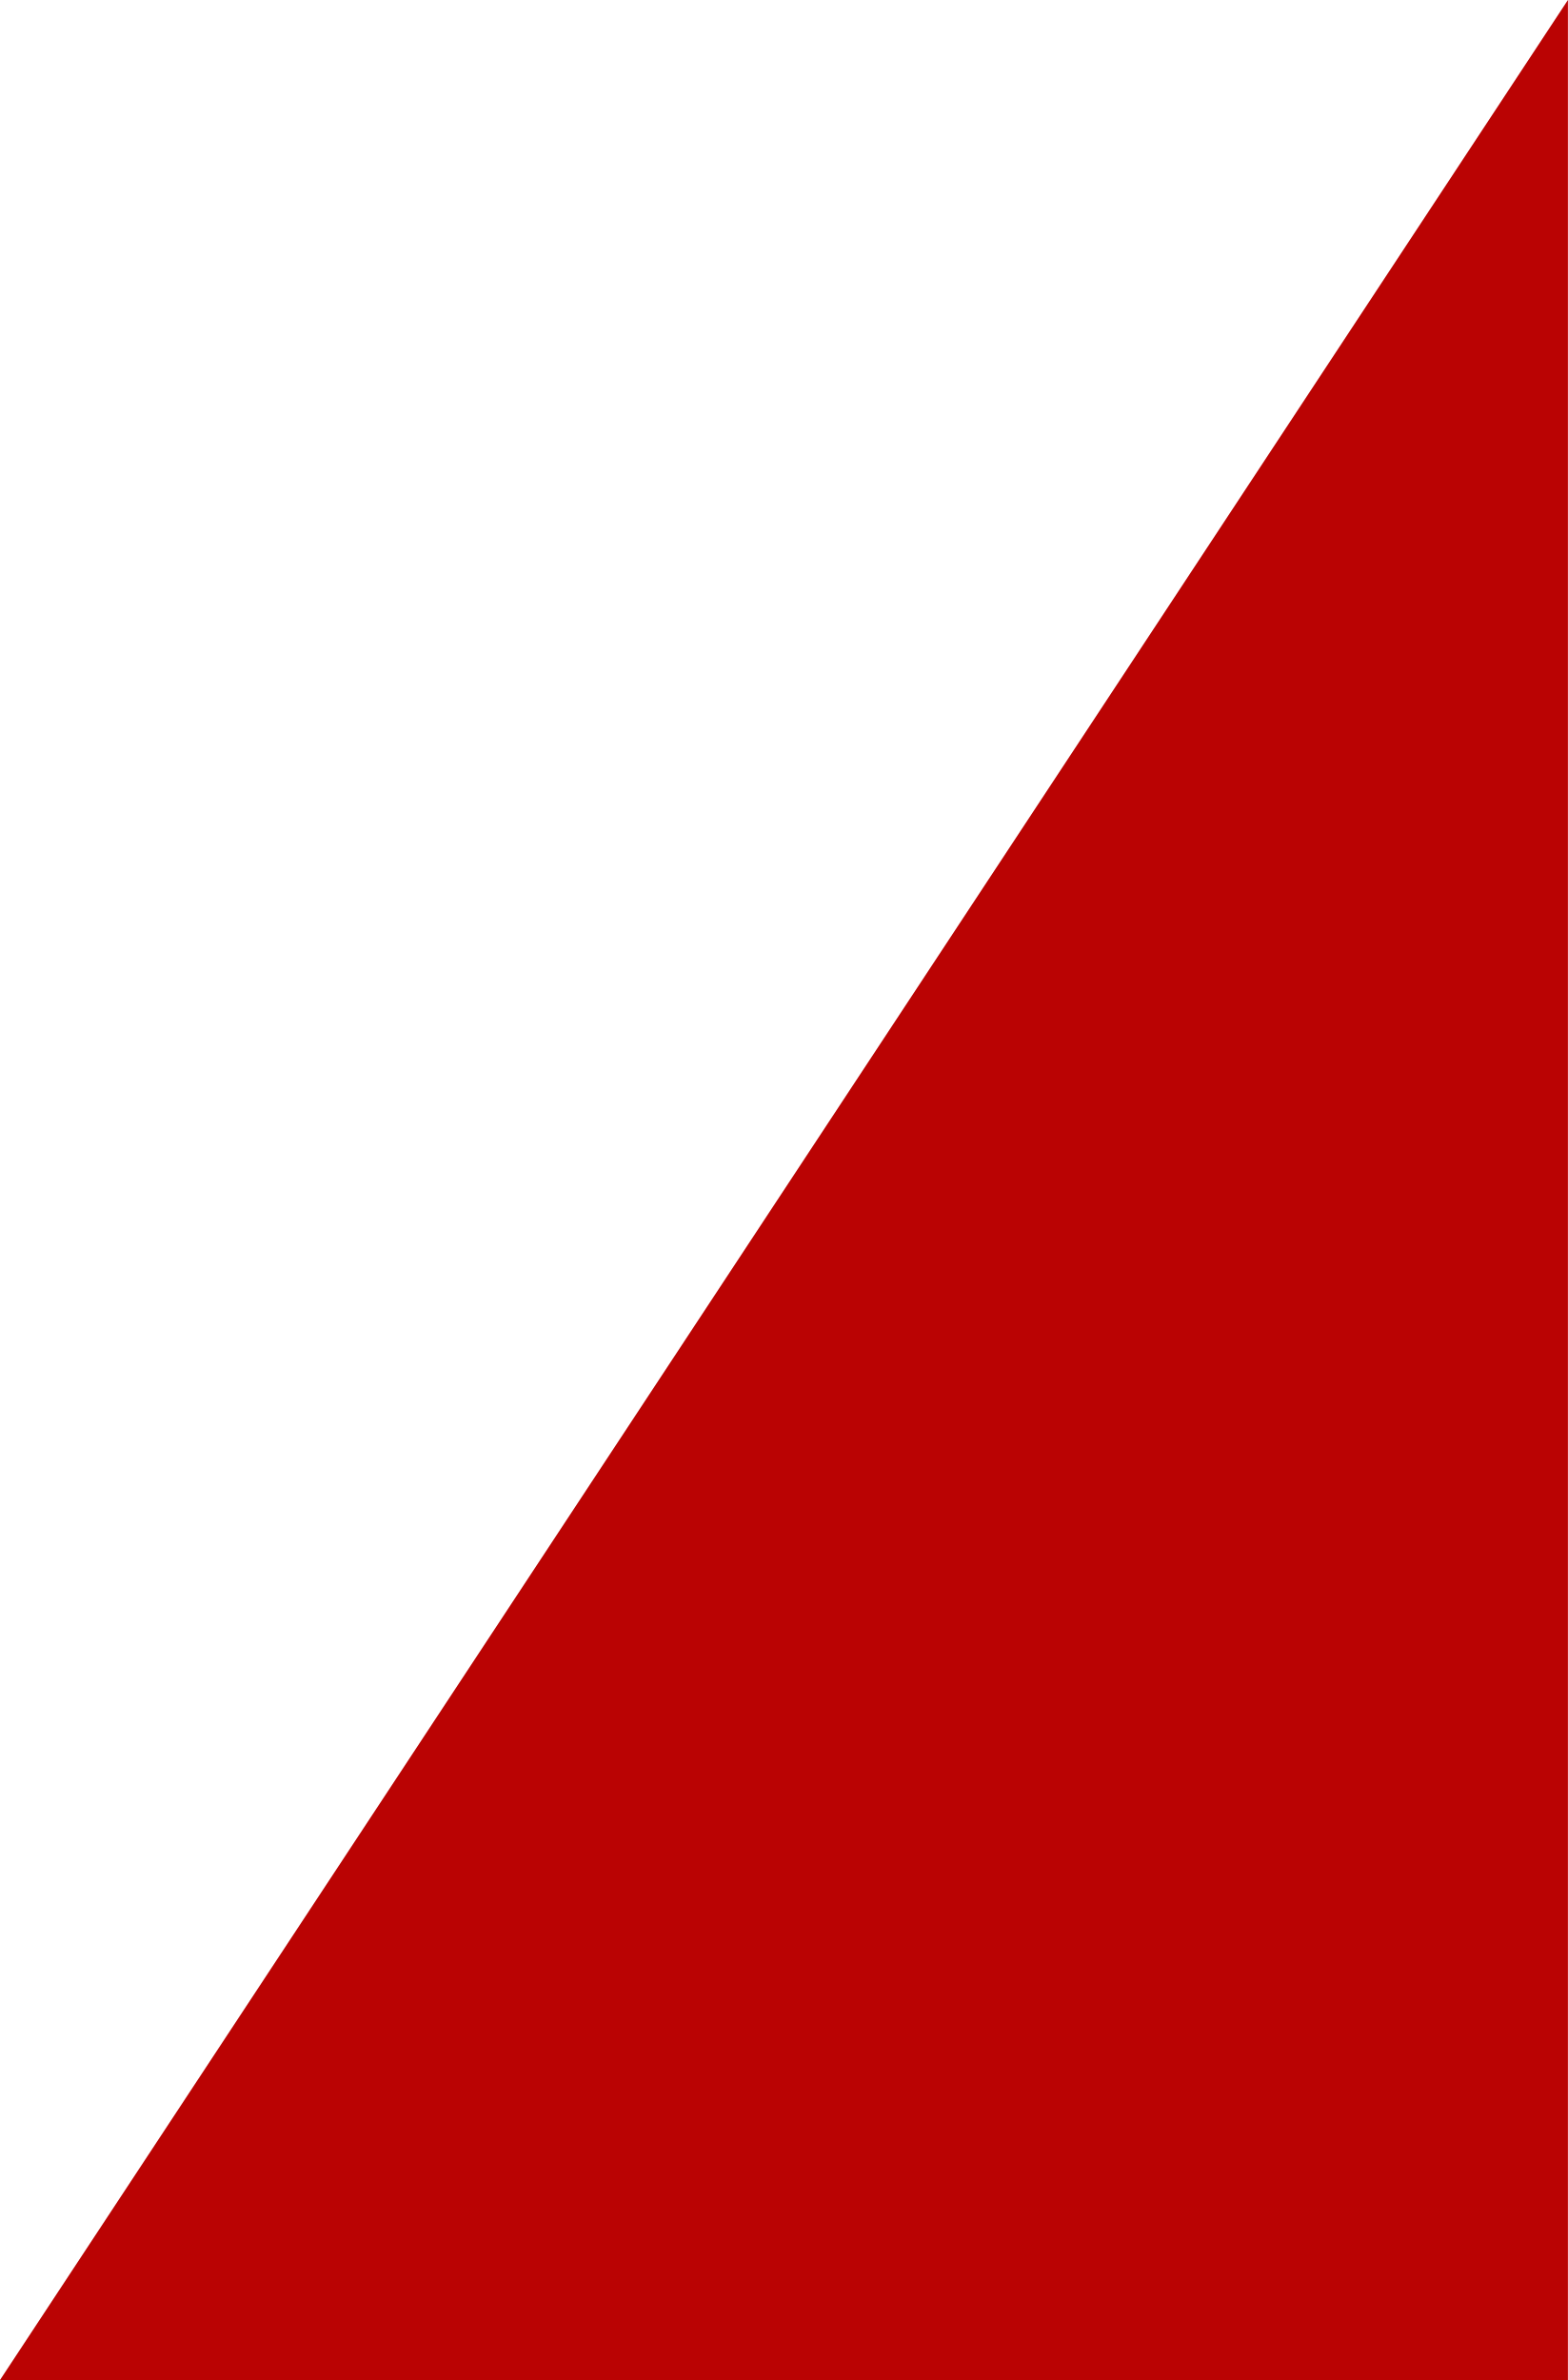
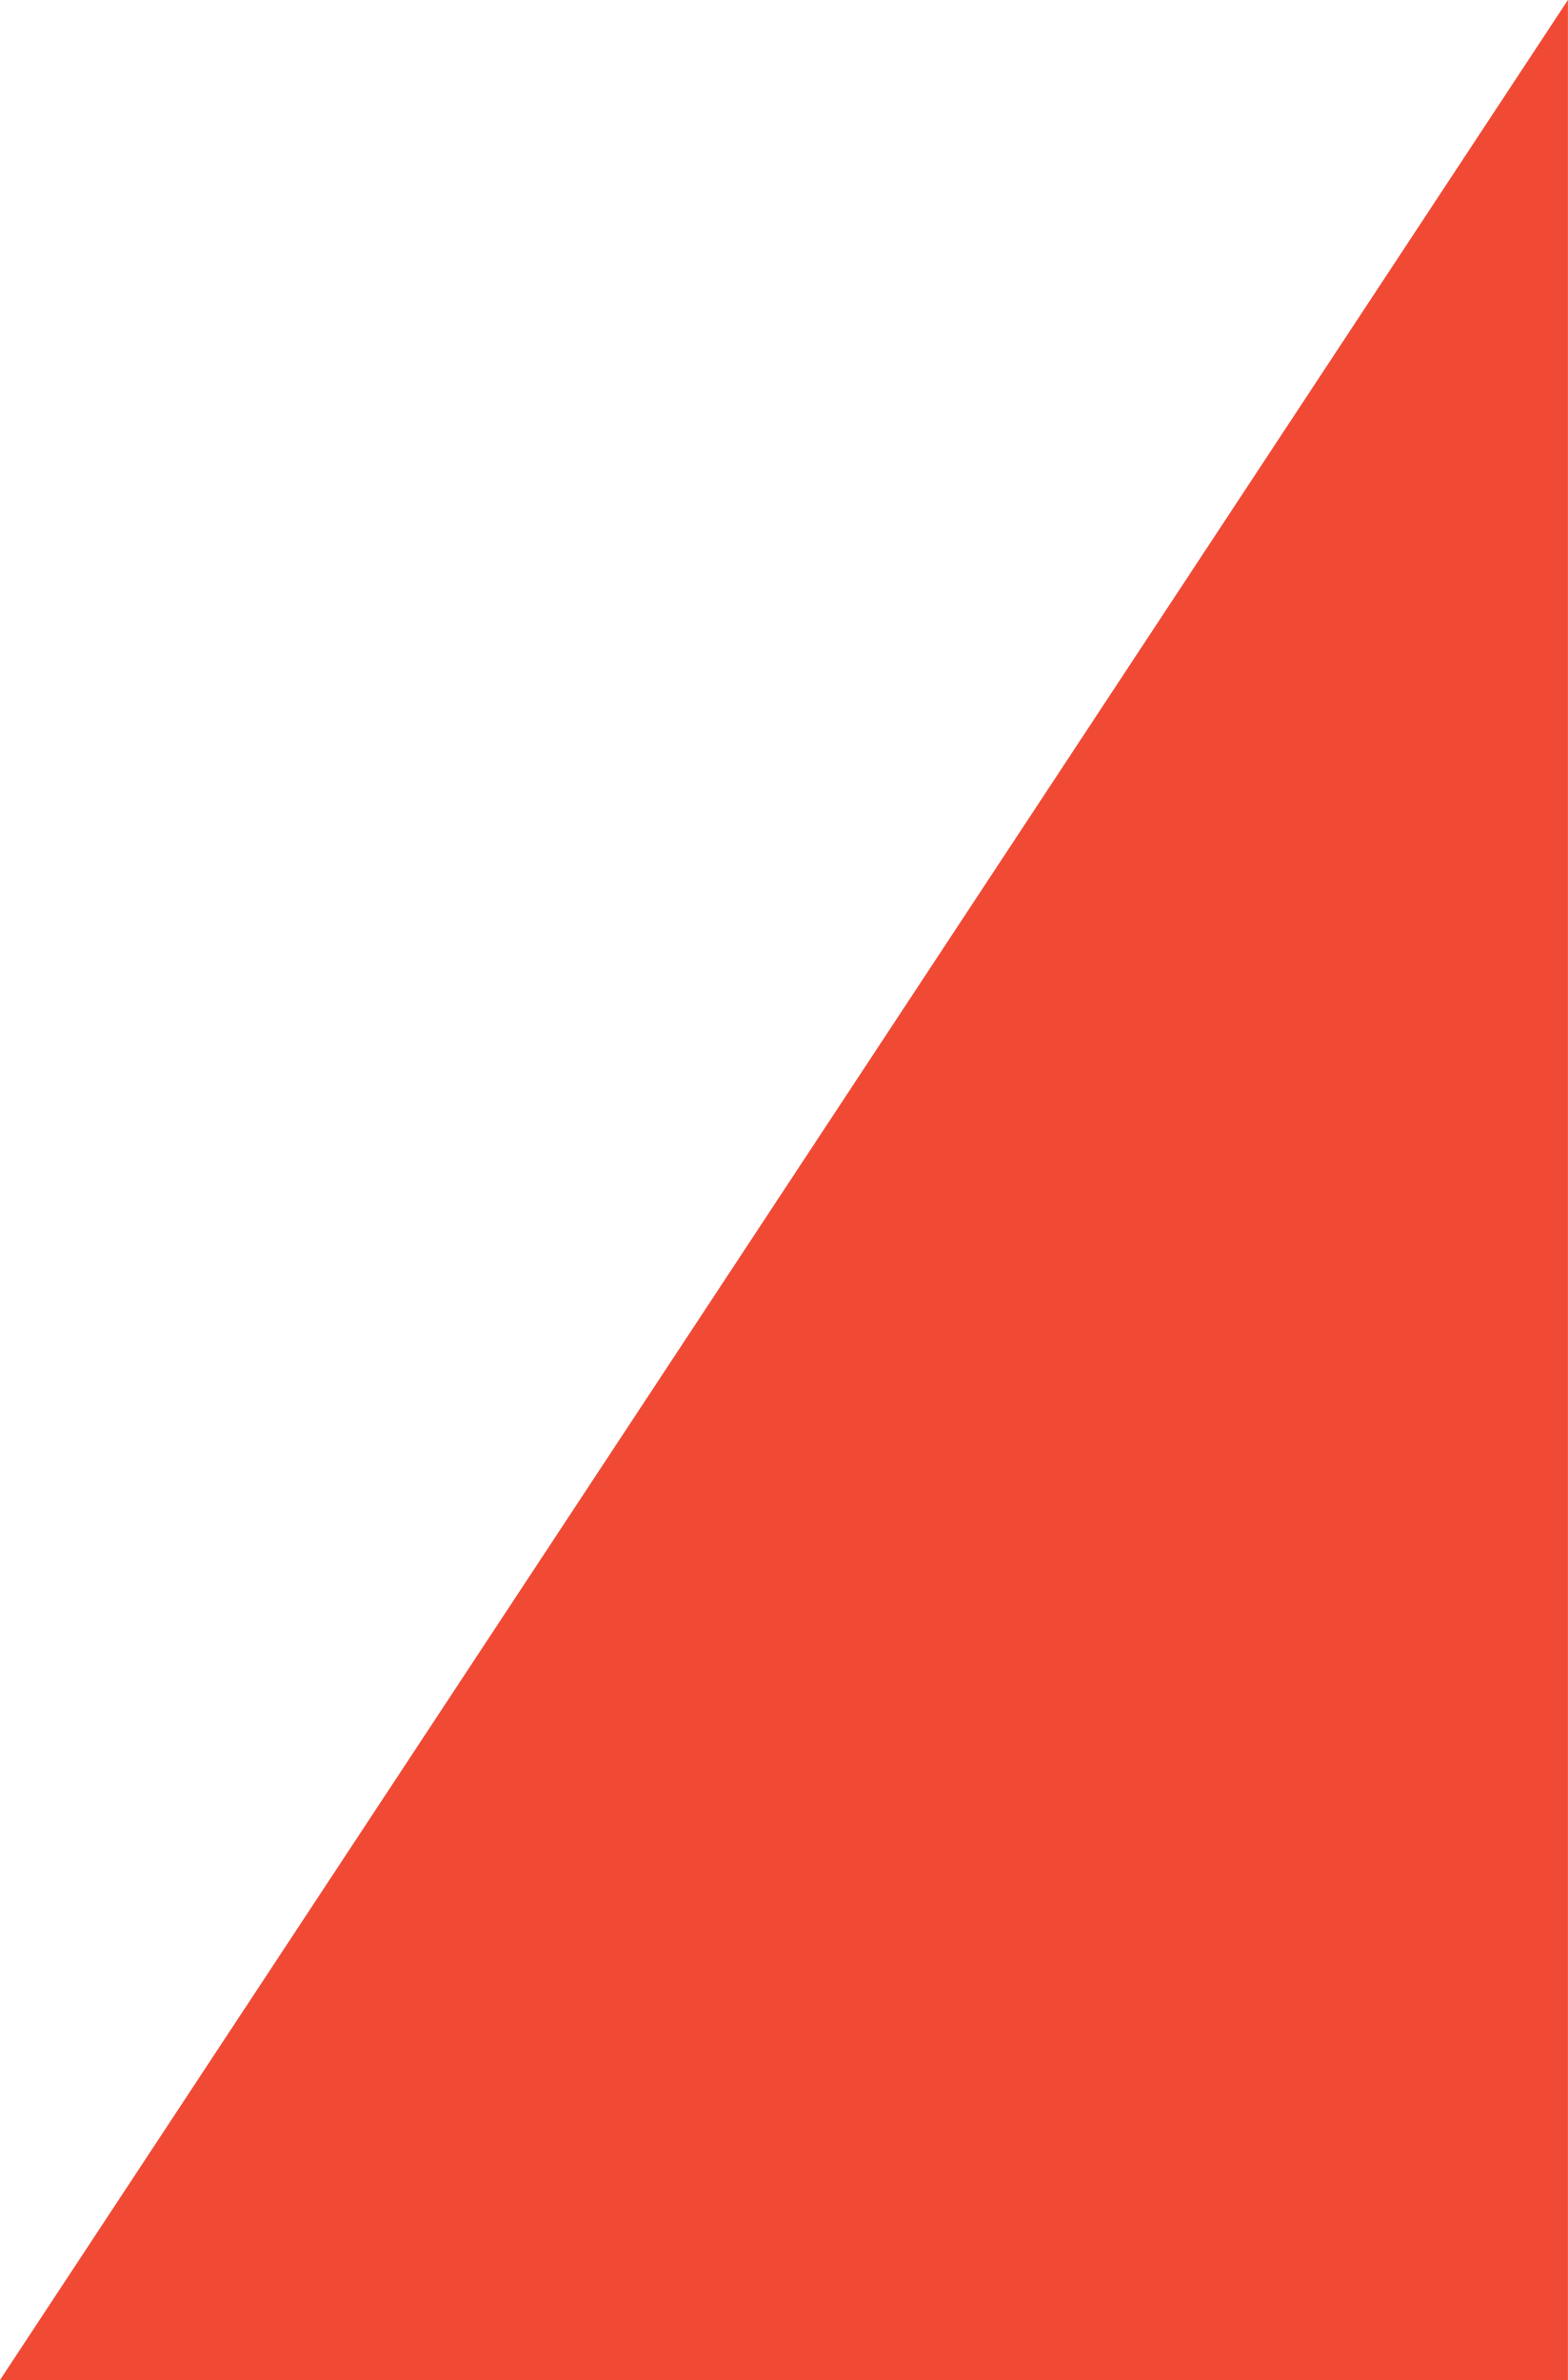
<svg xmlns="http://www.w3.org/2000/svg" width="527" height="800" viewBox="0 0 527 800" fill="none">
-   <path d="M527.014 4.60731e-05L-6.99382e-05 800L527.014 800L527.014 4.60731e-05Z" fill="#BA0303" />
+   <path d="M527.014 4.60731e-05L-6.99382e-05 800L527.014 800L527.014 4.60731e-05Z" fill="#F04934" />
</svg>
